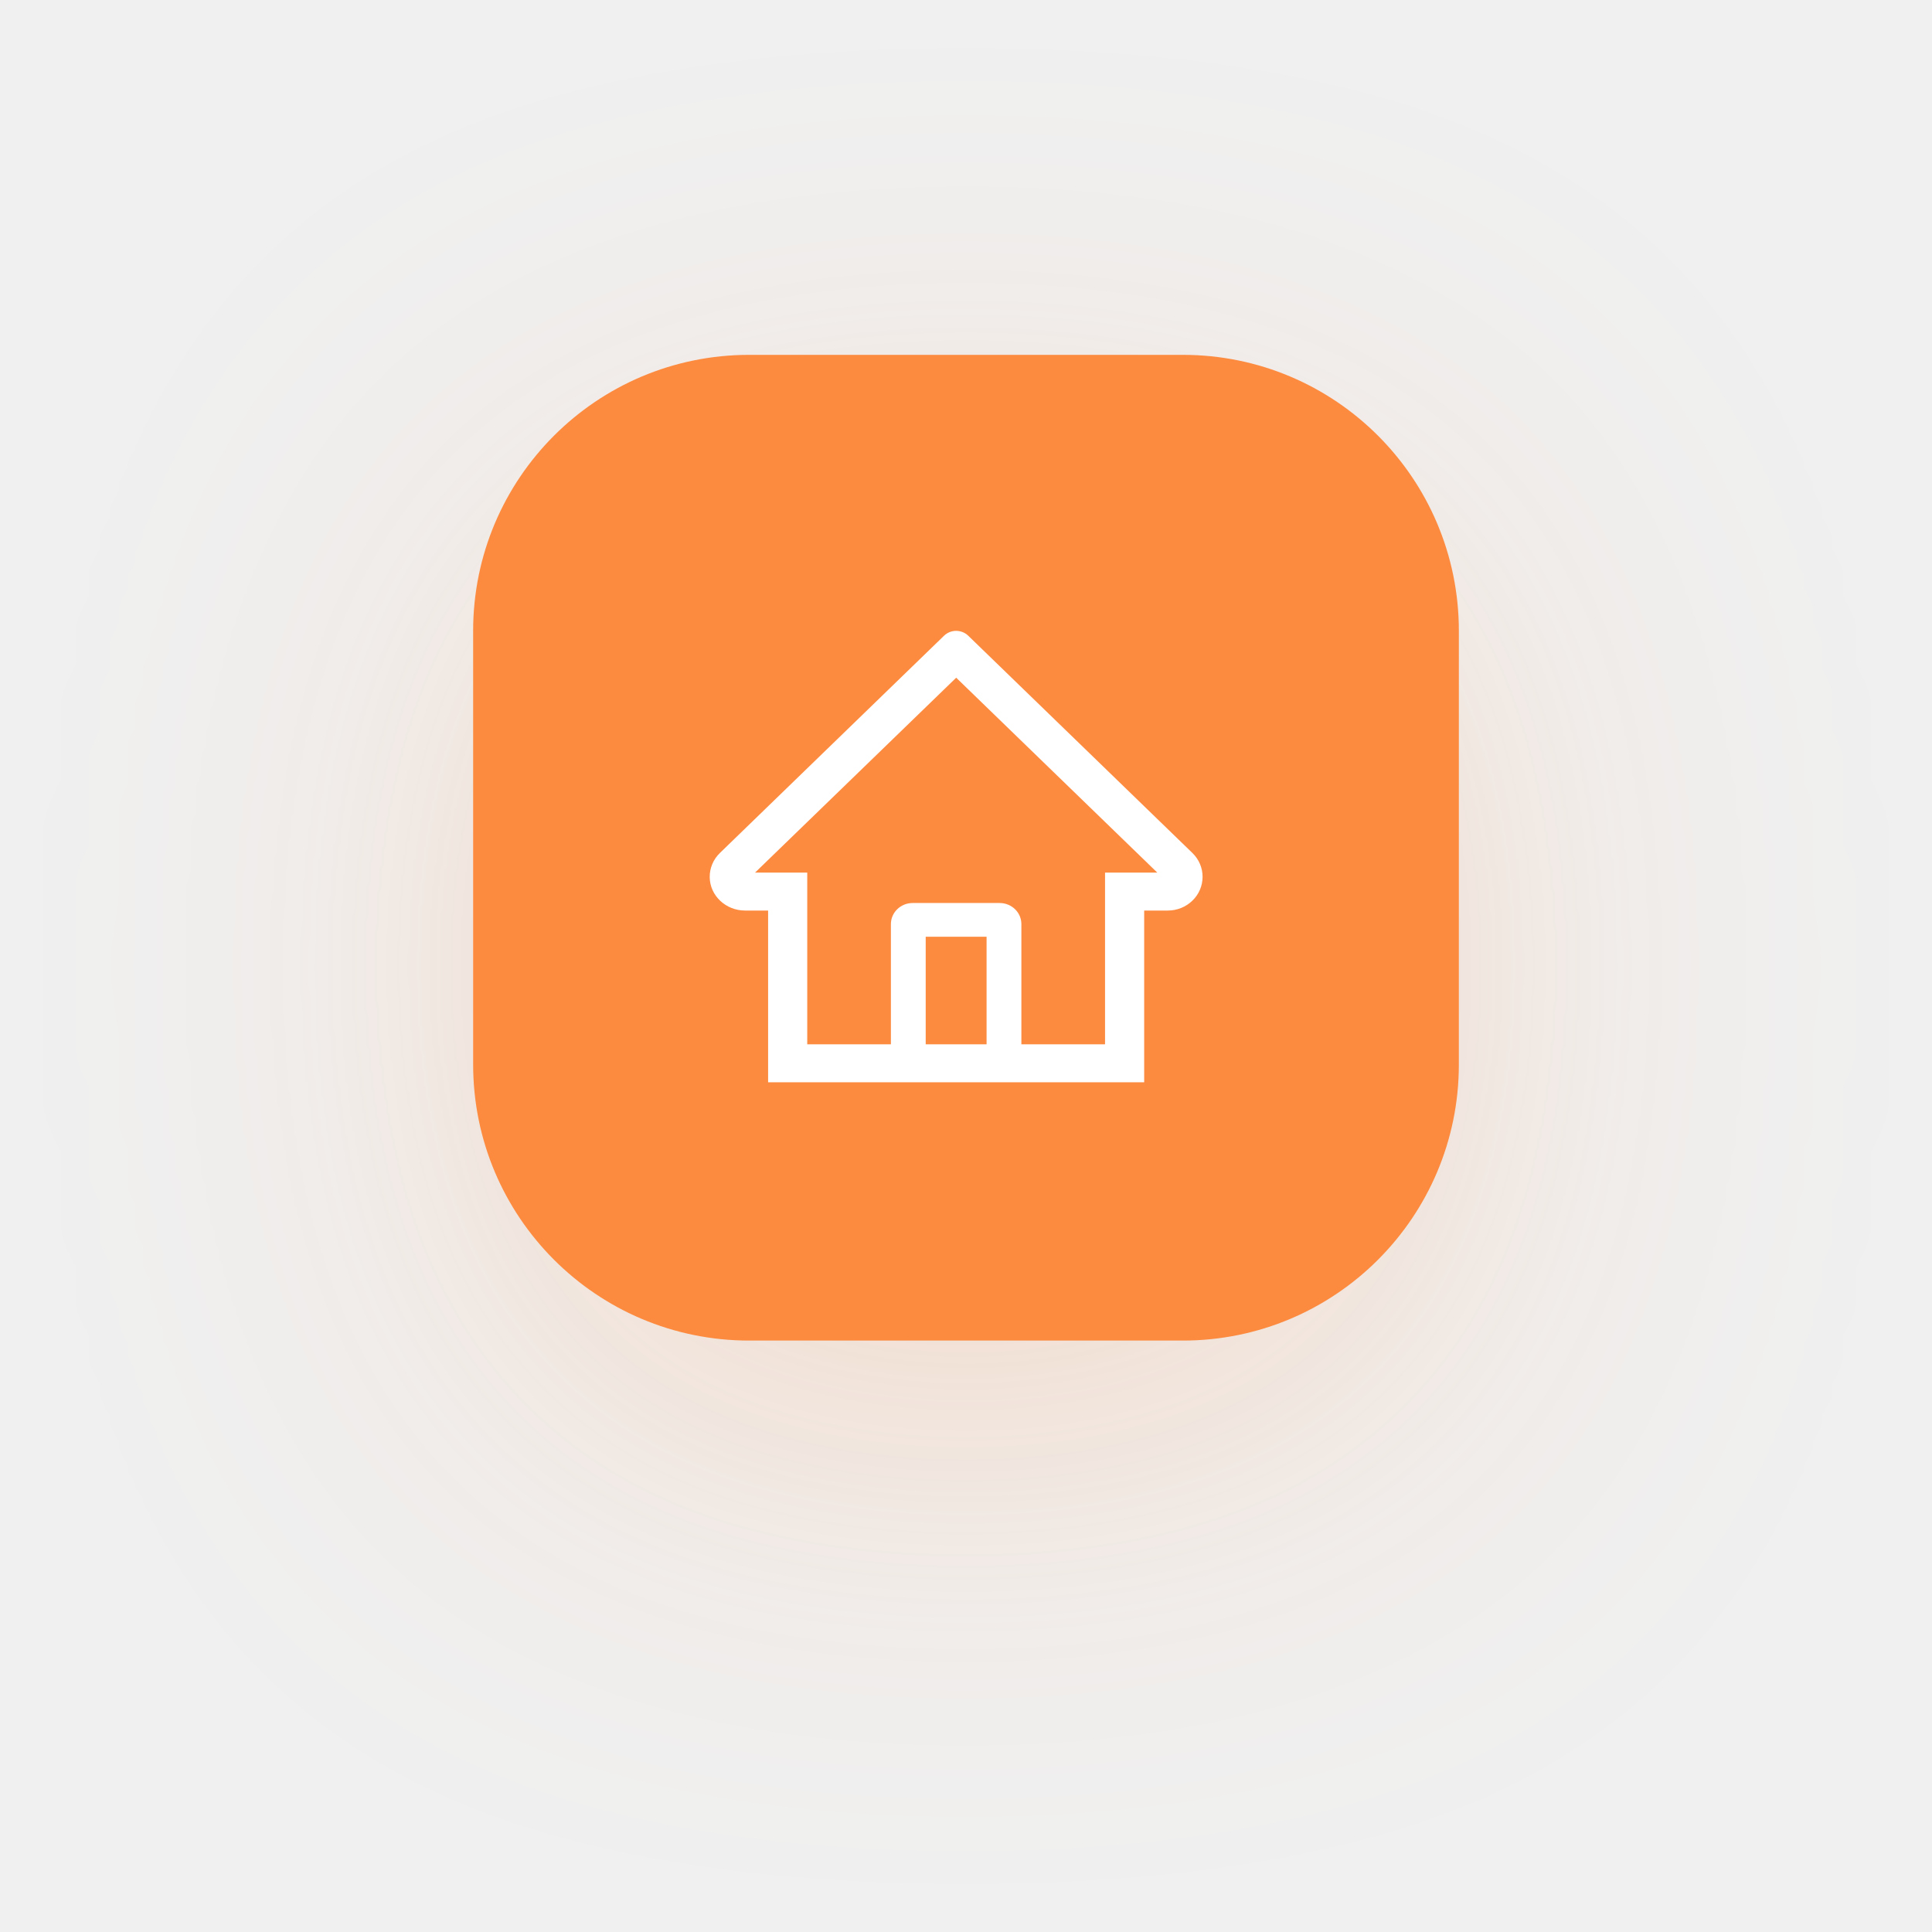
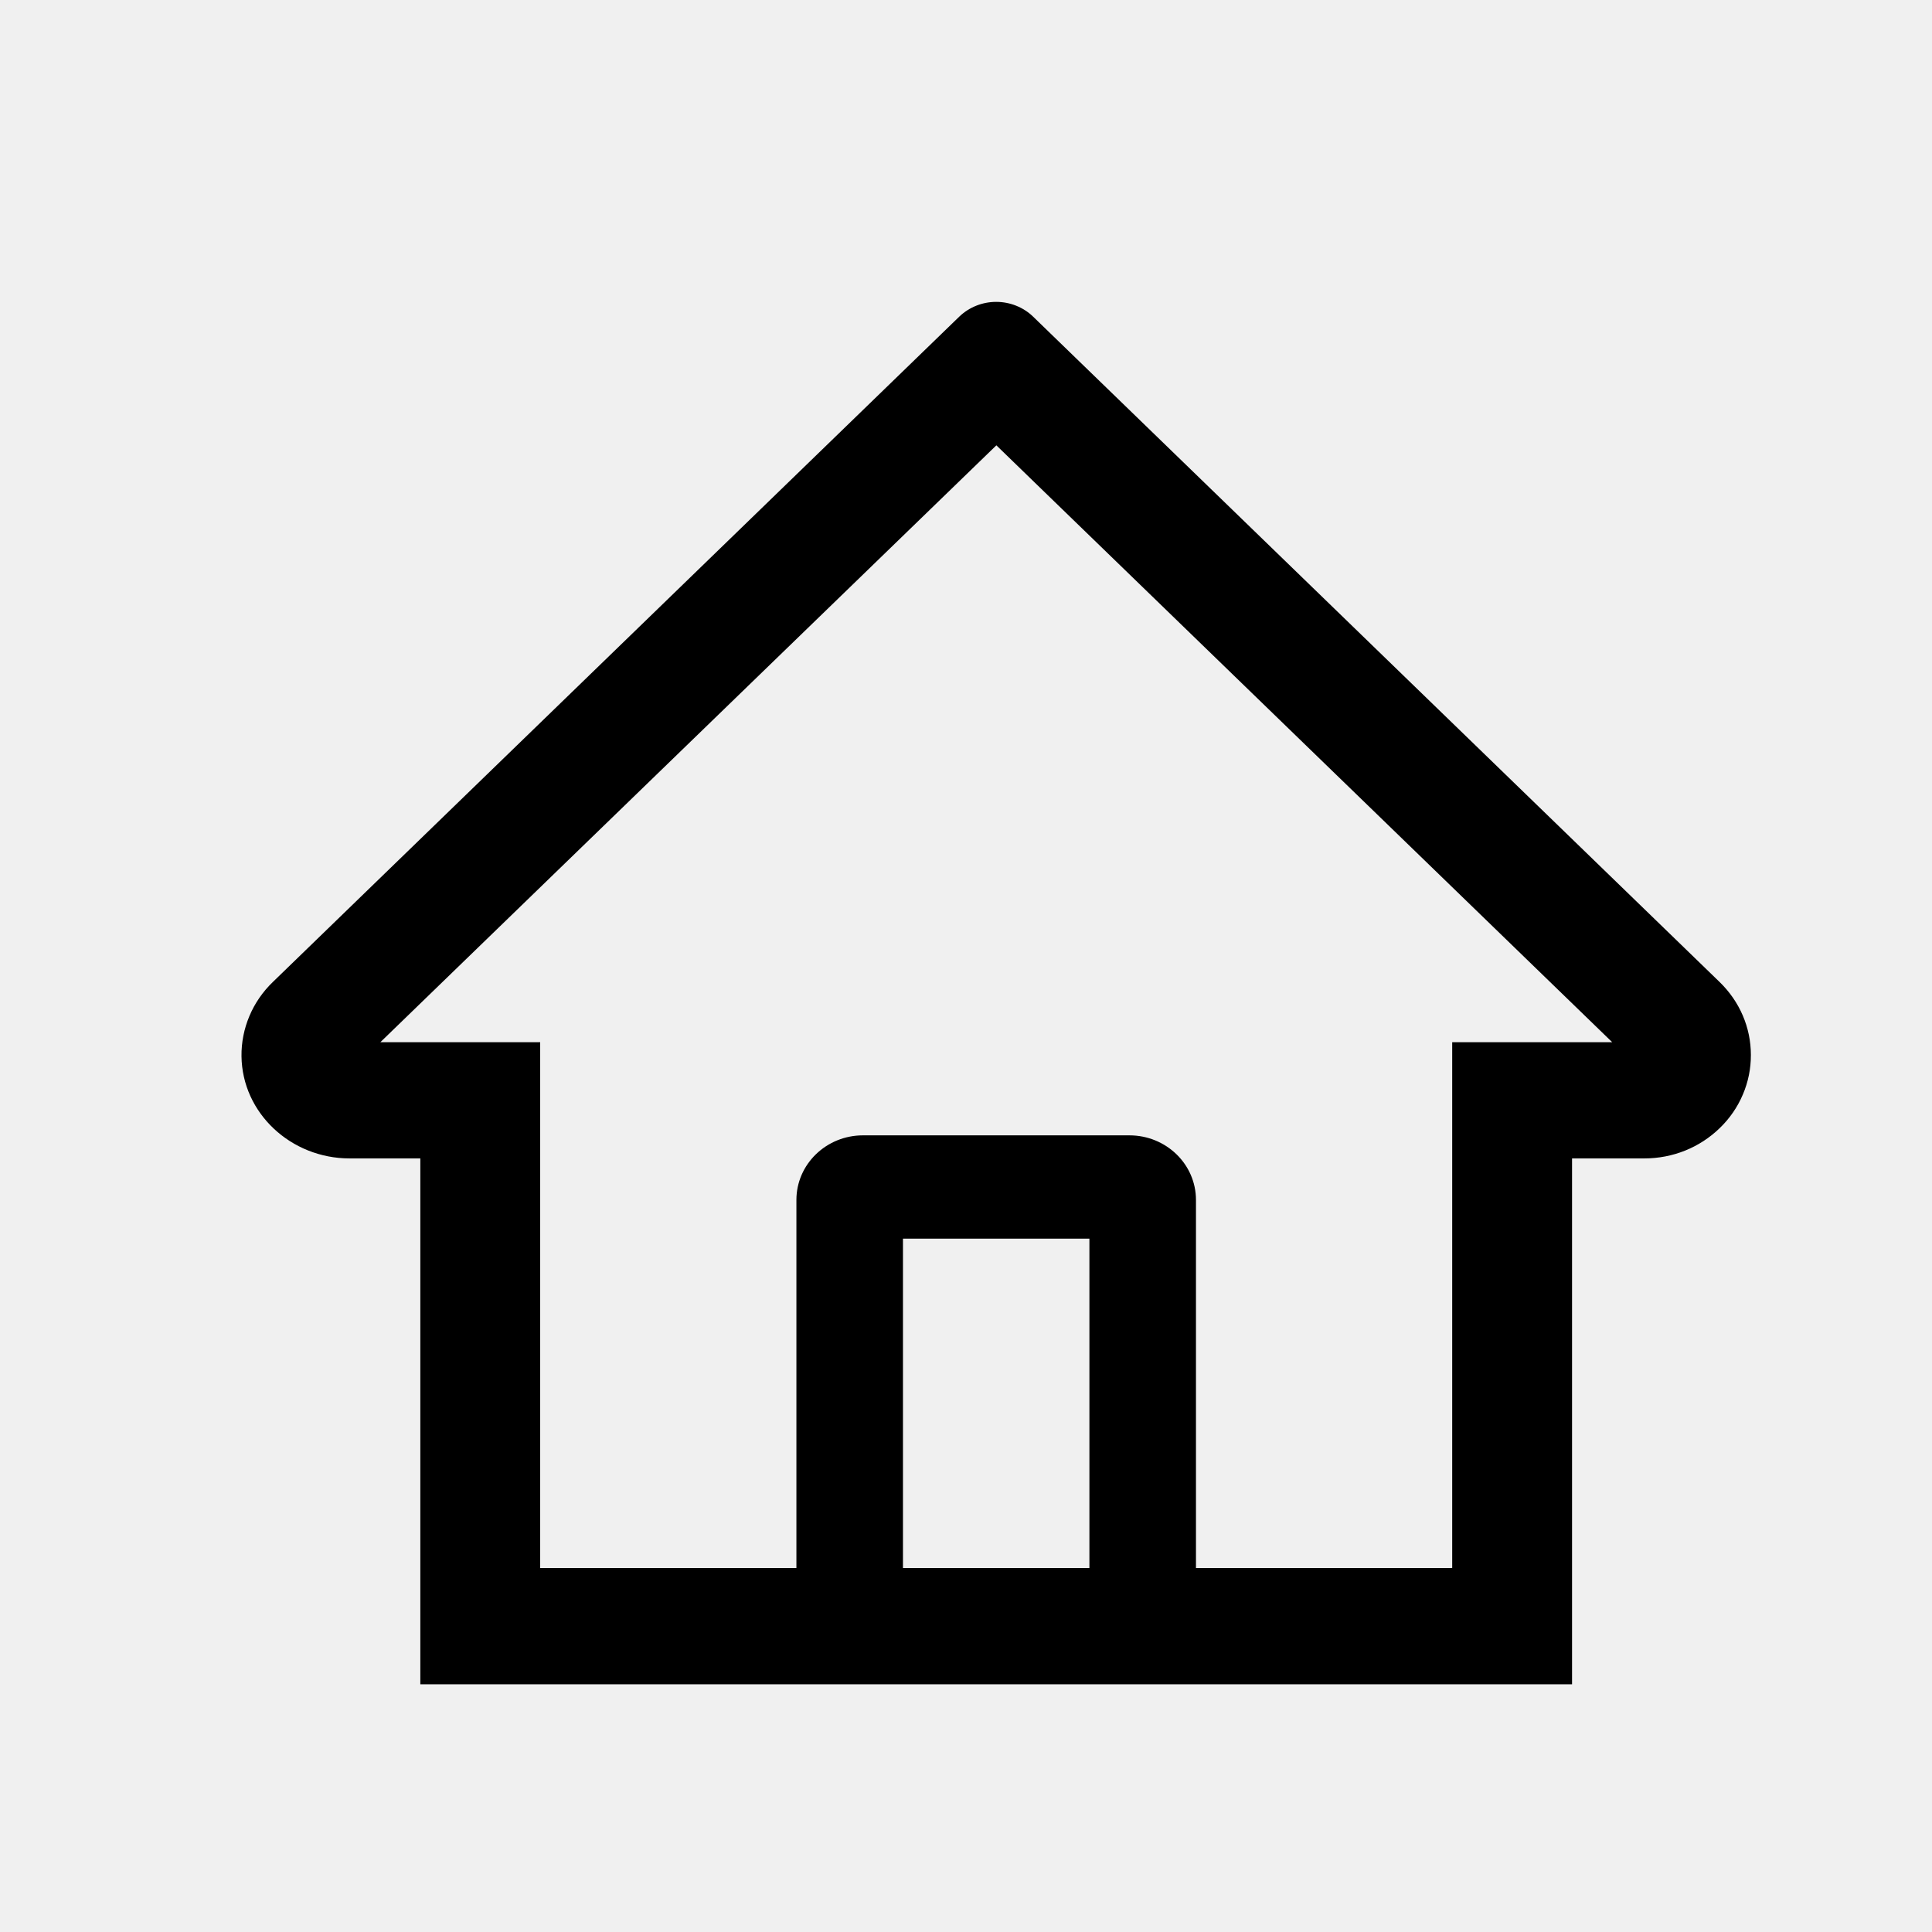
- <svg xmlns="http://www.w3.org/2000/svg" width="98" height="98" viewBox="0 0 98 98" fill="none">
-   <g filter="url(#filter0_d_2_245)">
-     <rect x="24" y="18" width="50" height="50" rx="14" fill="#FC8B40" />
-   </g>
-   <path d="M60.482 43.265L49.826 32.937L49.112 32.245C48.95 32.088 48.729 32 48.5 32C48.271 32 48.051 32.088 47.888 32.245L36.519 43.265C36.352 43.426 36.22 43.617 36.131 43.829C36.042 44.04 35.997 44.266 36 44.495C36.011 45.436 36.819 46.187 37.79 46.187H38.962V54.897H58.038V46.187H59.235C59.707 46.187 60.151 46.008 60.484 45.685C60.649 45.526 60.779 45.337 60.867 45.129C60.956 44.921 61.001 44.698 61 44.473C61 44.019 60.815 43.588 60.482 43.265ZM50.044 52.971H46.956V47.516H50.044V52.971ZM56.053 44.262V52.971H51.809V46.874C51.809 46.284 51.316 45.805 50.706 45.805H46.294C45.685 45.805 45.191 46.284 45.191 46.874V52.971H40.947V44.262H38.3L48.503 34.376L49.14 34.994L58.703 44.262H56.053Z" fill="white" />
-   <defs>
-     <filter id="filter0_d_2_245" x="0" y="0" width="98" height="98" filterUnits="userSpaceOnUse" color-interpolation-filters="sRGB">
-       <feFlood flood-opacity="0" result="BackgroundImageFix" />
-       <feColorMatrix in="SourceAlpha" type="matrix" values="0 0 0 0 0 0 0 0 0 0 0 0 0 0 0 0 0 0 127 0" result="hardAlpha" />
-       <feOffset dy="6" />
-       <feGaussianBlur stdDeviation="12" />
-       <feColorMatrix type="matrix" values="0 0 0 0 0.988 0 0 0 0 0.545 0 0 0 0 0.251 0 0 0 0.2 0" />
-       <feBlend mode="normal" in2="BackgroundImageFix" result="effect1_dropShadow_2_245" />
-       <feBlend mode="normal" in="SourceGraphic" in2="effect1_dropShadow_2_245" result="shape" />
-     </filter>
-   </defs>
+ <svg xmlns="http://www.w3.org/2000/svg" width="32" height="32" viewBox="0 0 32 32" fill="none">
+   <path d="M28.482 16.265L17.826 5.937L17.112 5.245C16.95 5.088 16.729 5 16.5 5C16.271 5 16.051 5.088 15.888 5.245L4.519 16.265C4.352 16.426 4.22 16.617 4.131 16.829C4.042 17.04 3.997 17.266 4 17.495C4.011 18.436 4.819 19.187 5.79 19.187H6.962V27.897H26.038V19.187H27.235C27.707 19.187 28.151 19.008 28.484 18.685C28.649 18.526 28.779 18.337 28.867 18.129C28.956 17.921 29.001 17.698 29 17.473C29 17.019 28.815 16.588 28.482 16.265V16.265ZM18.044 25.971H14.956V20.516H18.044V25.971ZM24.053 17.262V25.971H19.809V19.875C19.809 19.284 19.316 18.805 18.706 18.805H14.294C13.685 18.805 13.191 19.284 13.191 19.875V25.971H8.947V17.262H6.3L16.503 7.376L17.14 7.994L26.703 17.262H24.053Z" fill="black" />
</svg>
